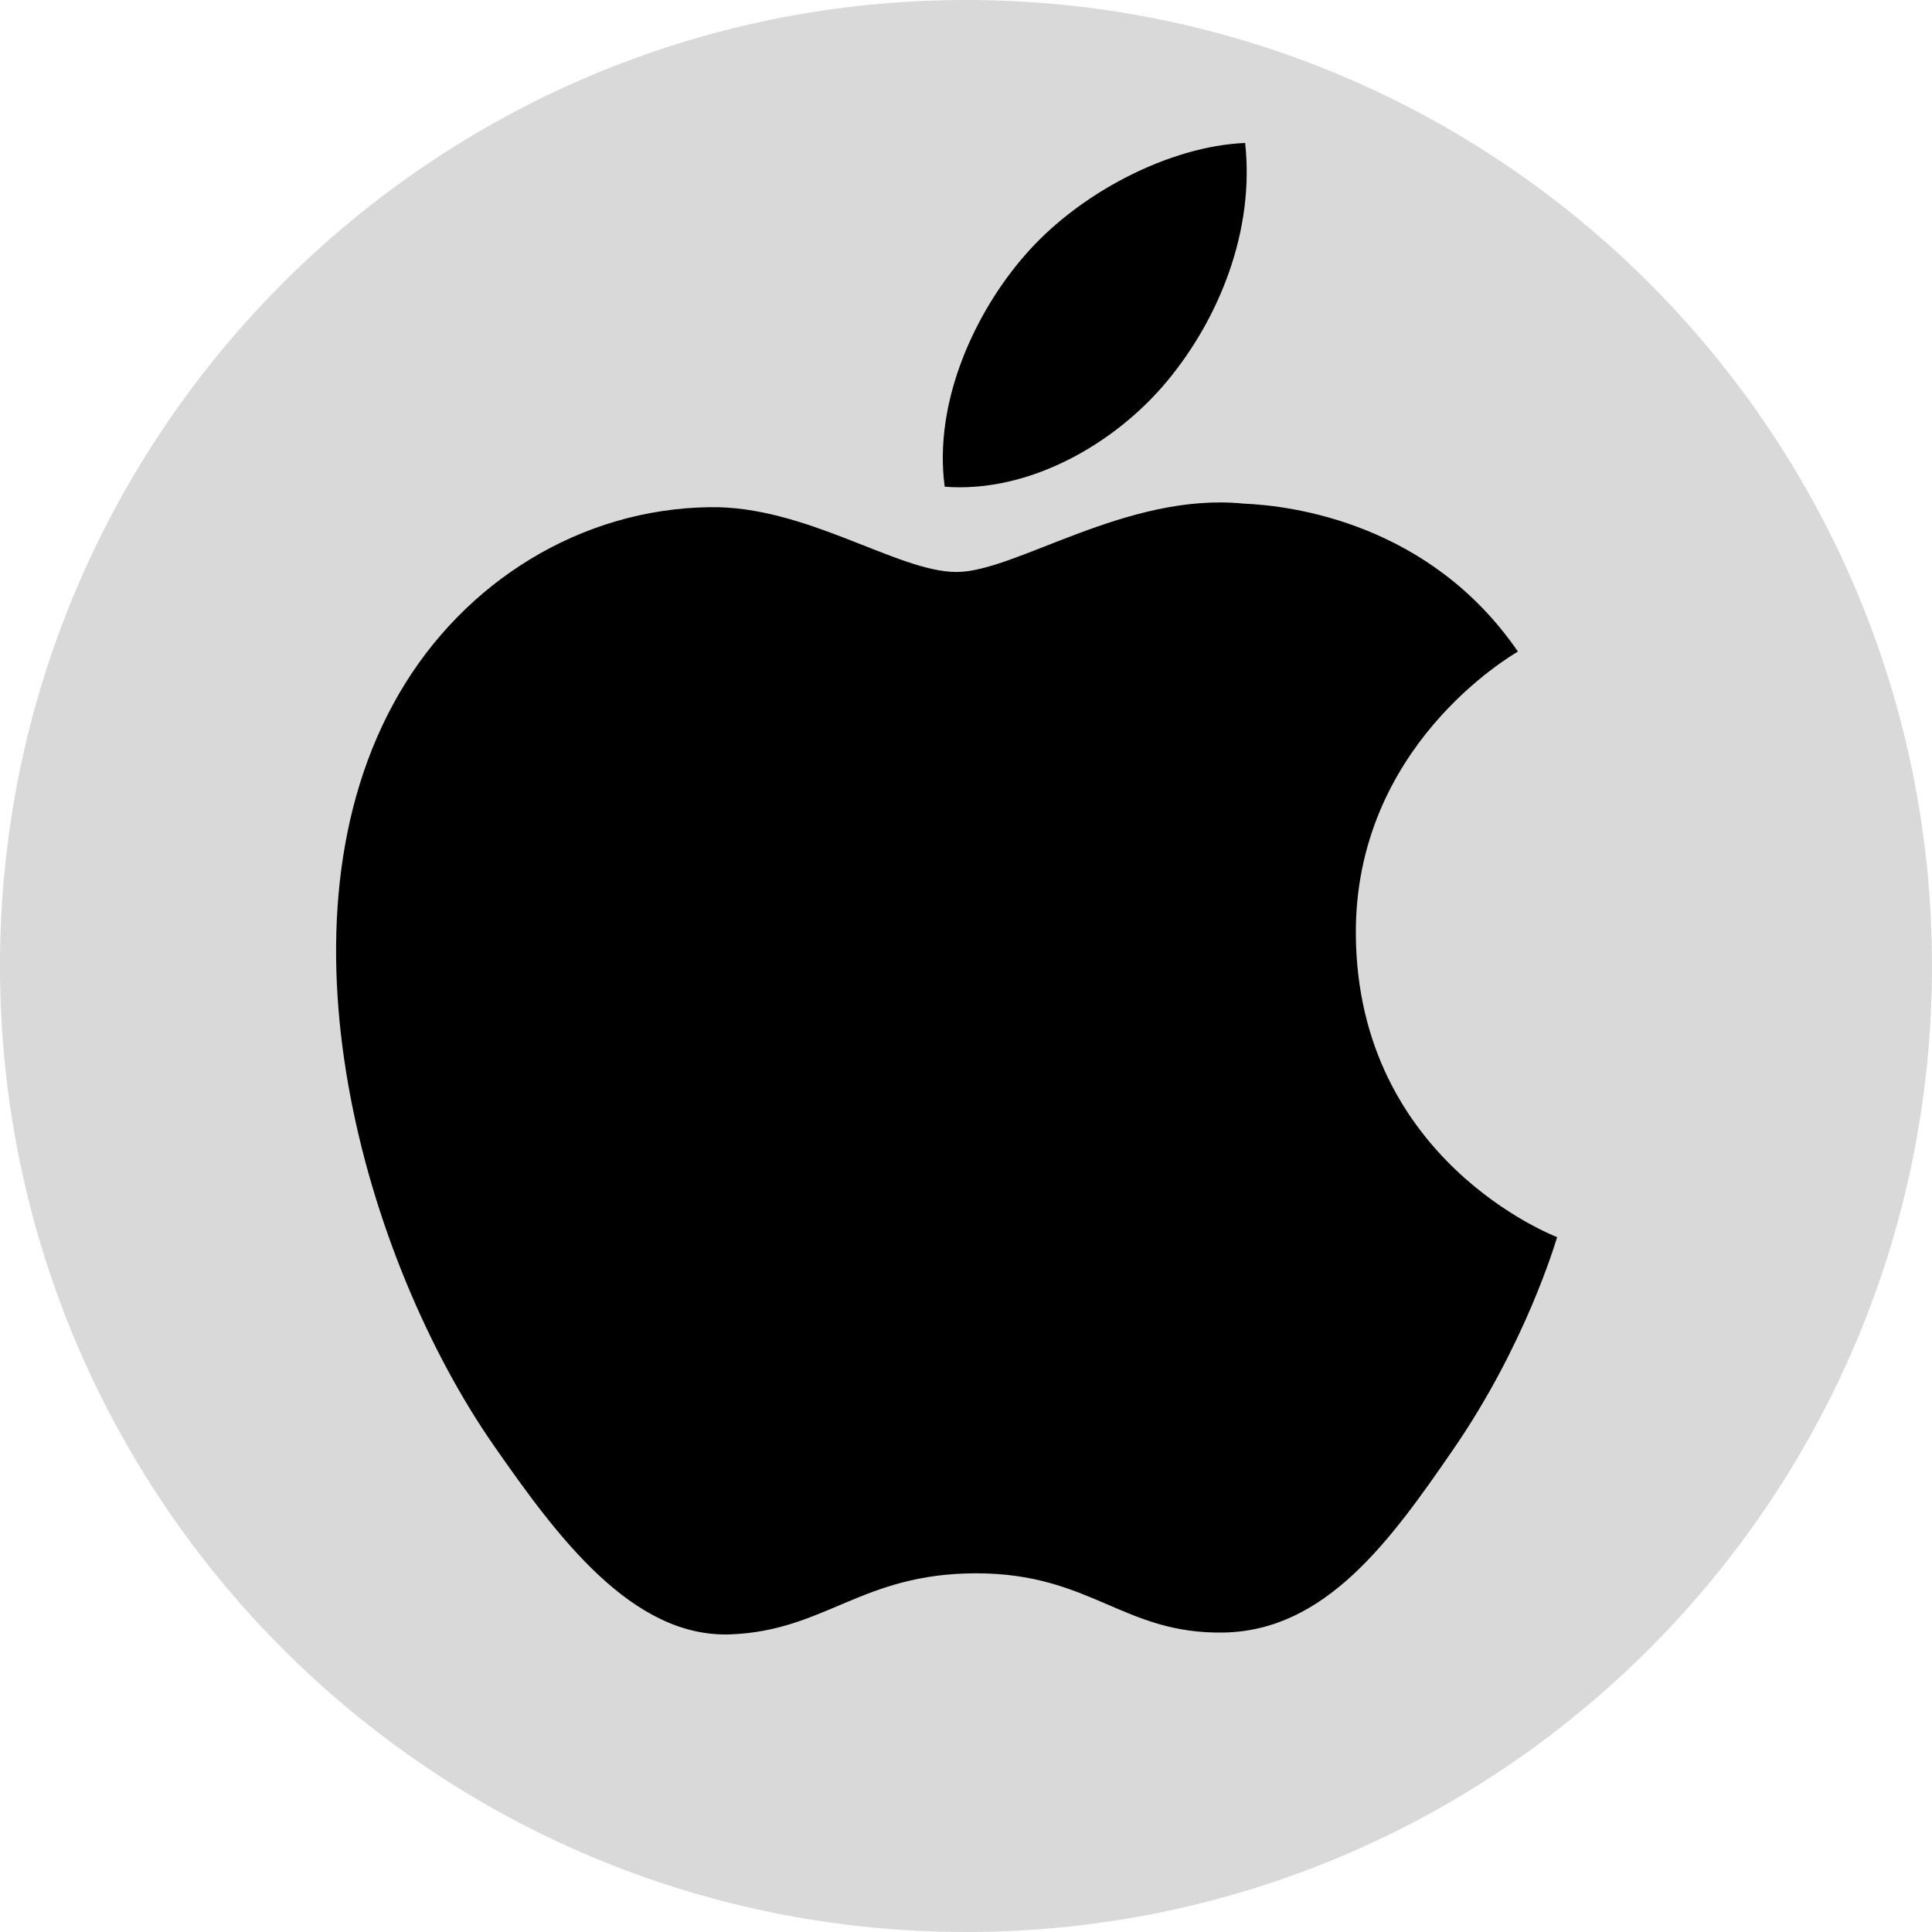
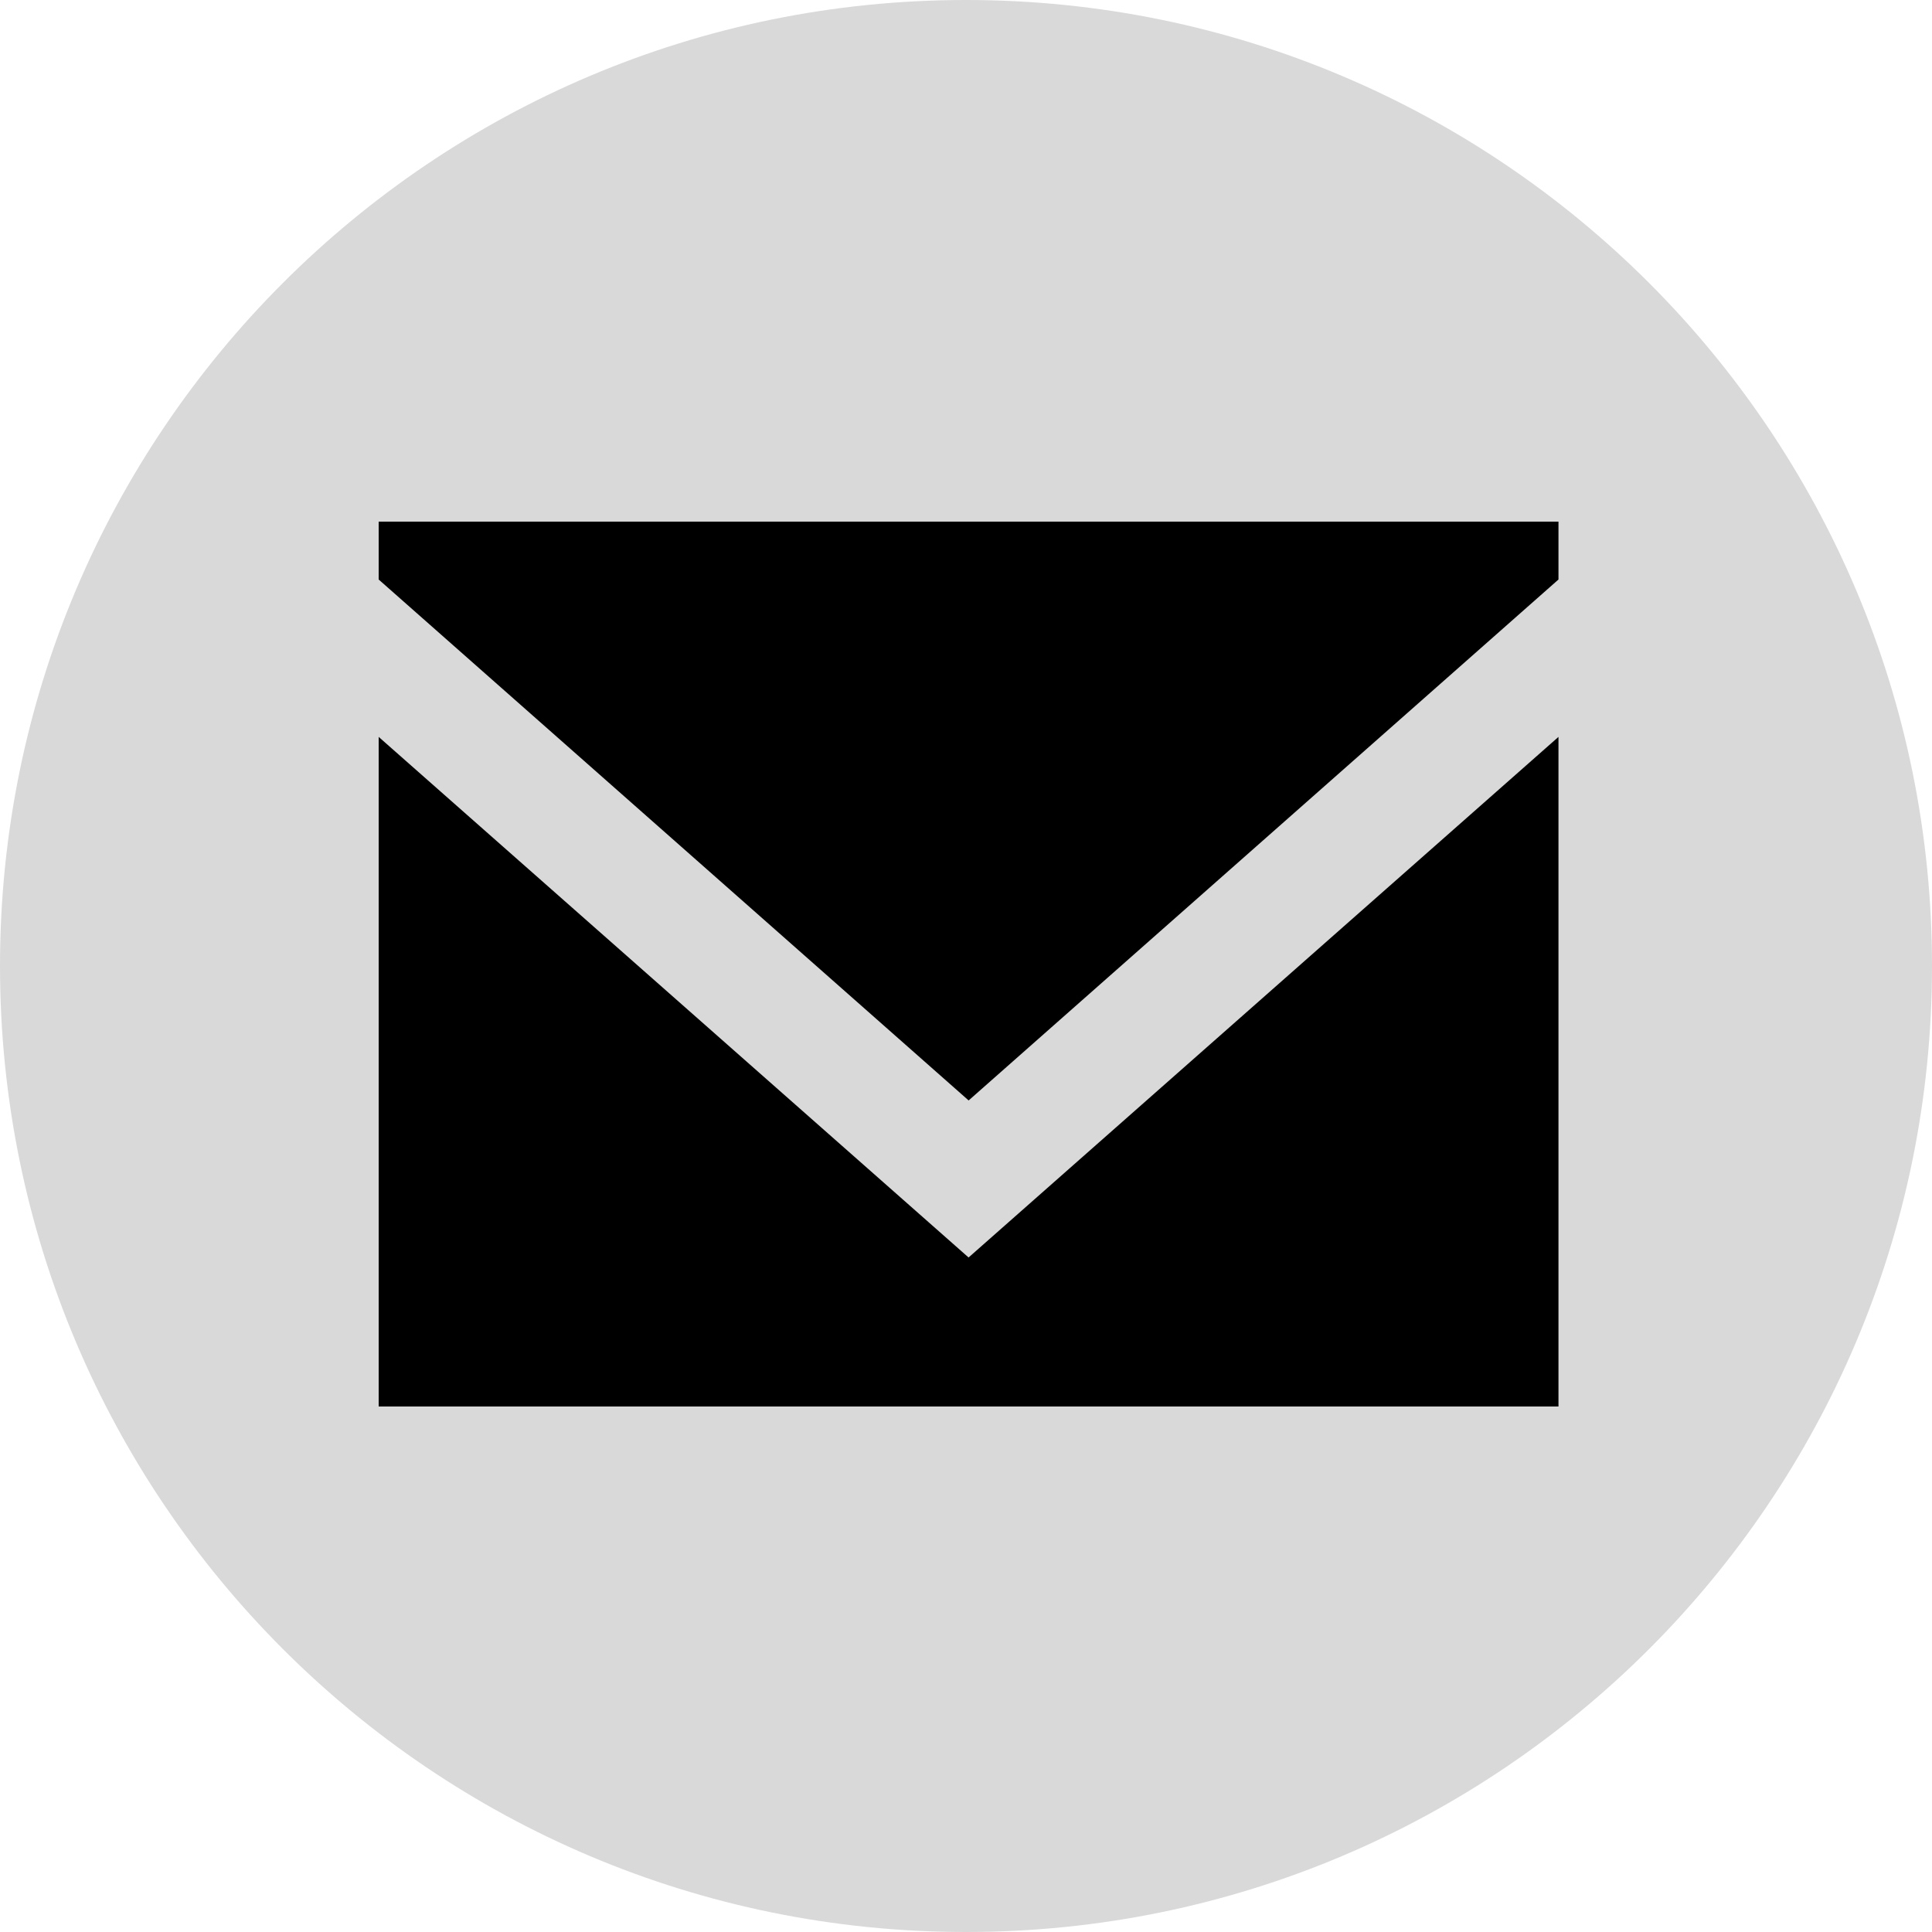
<svg xmlns="http://www.w3.org/2000/svg" width="500" height="500" viewBox="0 0 500 500" fill="none">
  <circle cx="250" cy="250" r="250" fill="#D9D9D9" />
-   <path d="M350.893 242.07C351.438 300.484 402.415 319.923 402.979 320.17C402.548 321.541 394.834 347.872 376.123 375.07C359.947 398.585 343.159 422.012 316.714 422.498C290.728 422.974 282.372 407.172 252.663 407.172C222.963 407.172 213.679 422.013 189.081 422.974C163.554 423.936 144.115 397.548 127.806 374.119C94.479 326.196 69.01 238.7 103.208 179.639C120.197 150.309 150.557 131.736 183.511 131.259C208.578 130.784 232.237 148.033 247.561 148.033C262.876 148.033 291.627 127.289 321.853 130.336C334.507 130.86 370.027 135.42 392.834 168.625C390.996 169.758 350.452 193.233 350.893 242.07ZM302.056 98.631C315.608 82.314 324.73 59.6 322.241 37C302.707 37.781 279.085 49.947 265.073 66.255C252.515 80.696 241.518 103.81 244.485 125.963C266.259 127.638 288.503 114.957 302.056 98.631Z" fill="black" />
+   <path fill-rule="evenodd" clip-rule="evenodd" d="M250.667 325.436L98 190.708V364H403.333V190.708L250.667 325.436ZM250.682 284.797L98 149.977V135H403.333V149.977L250.682 284.797Z" fill="black" />
</svg>
